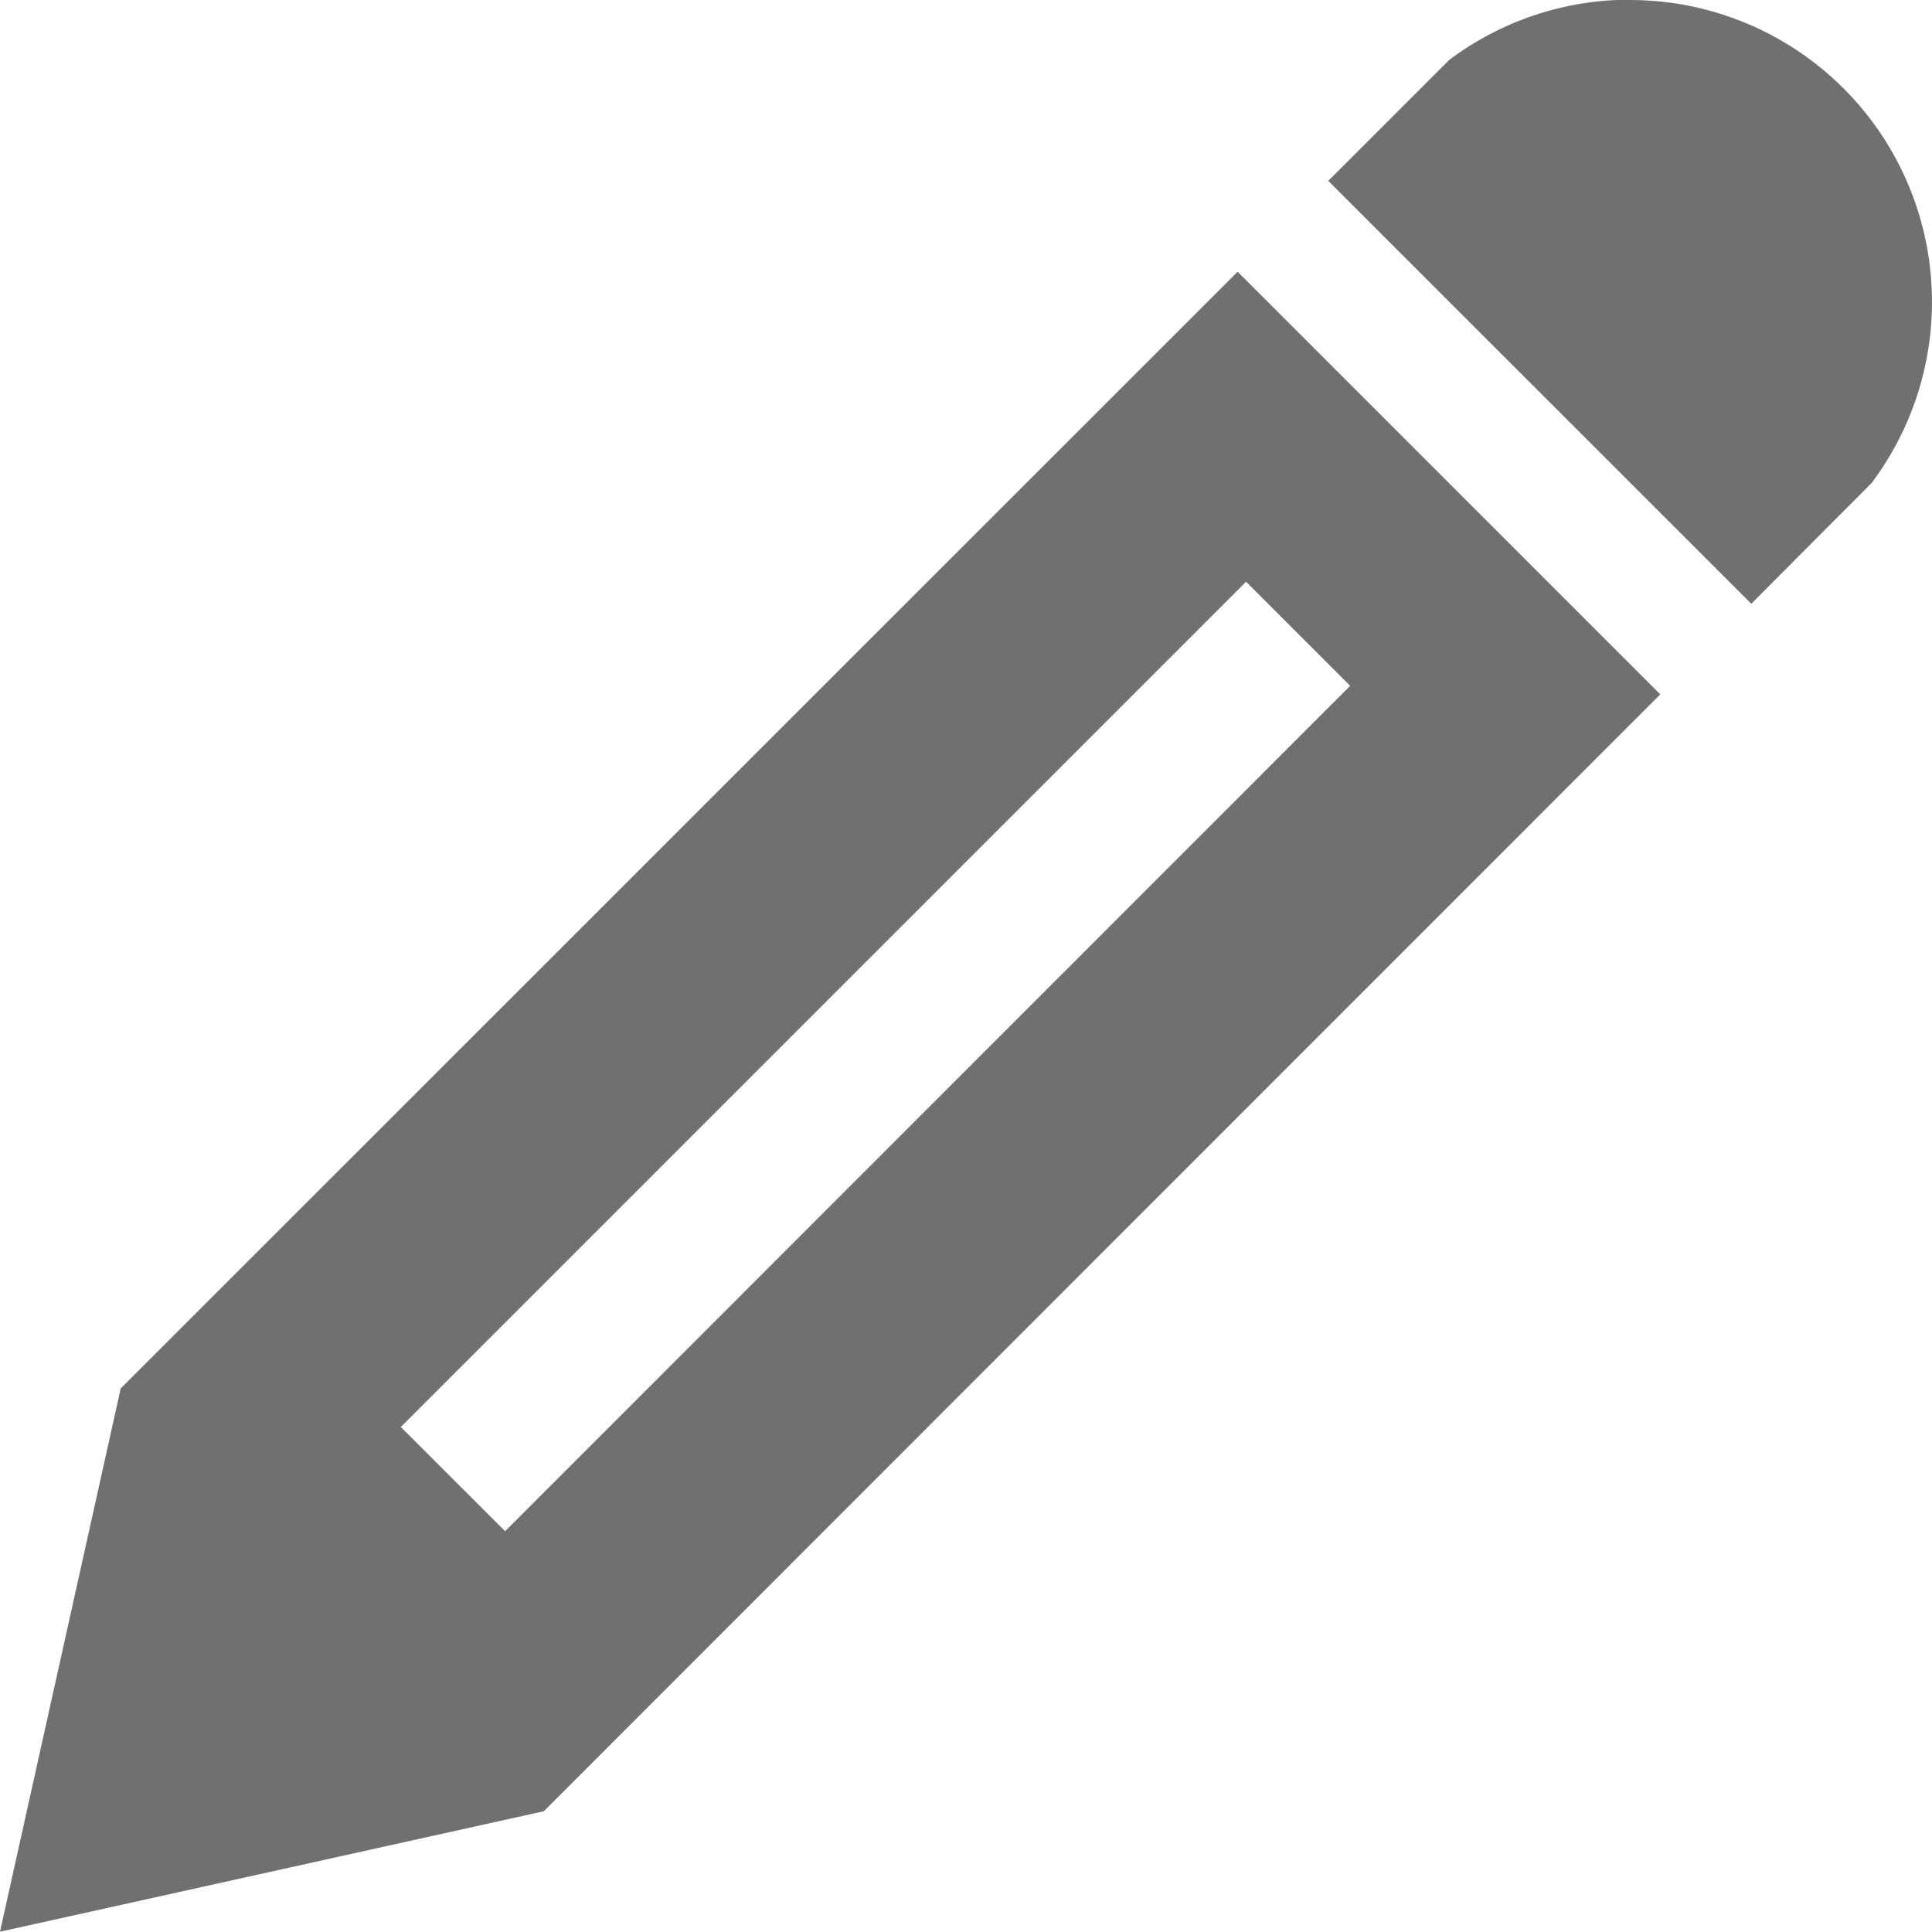
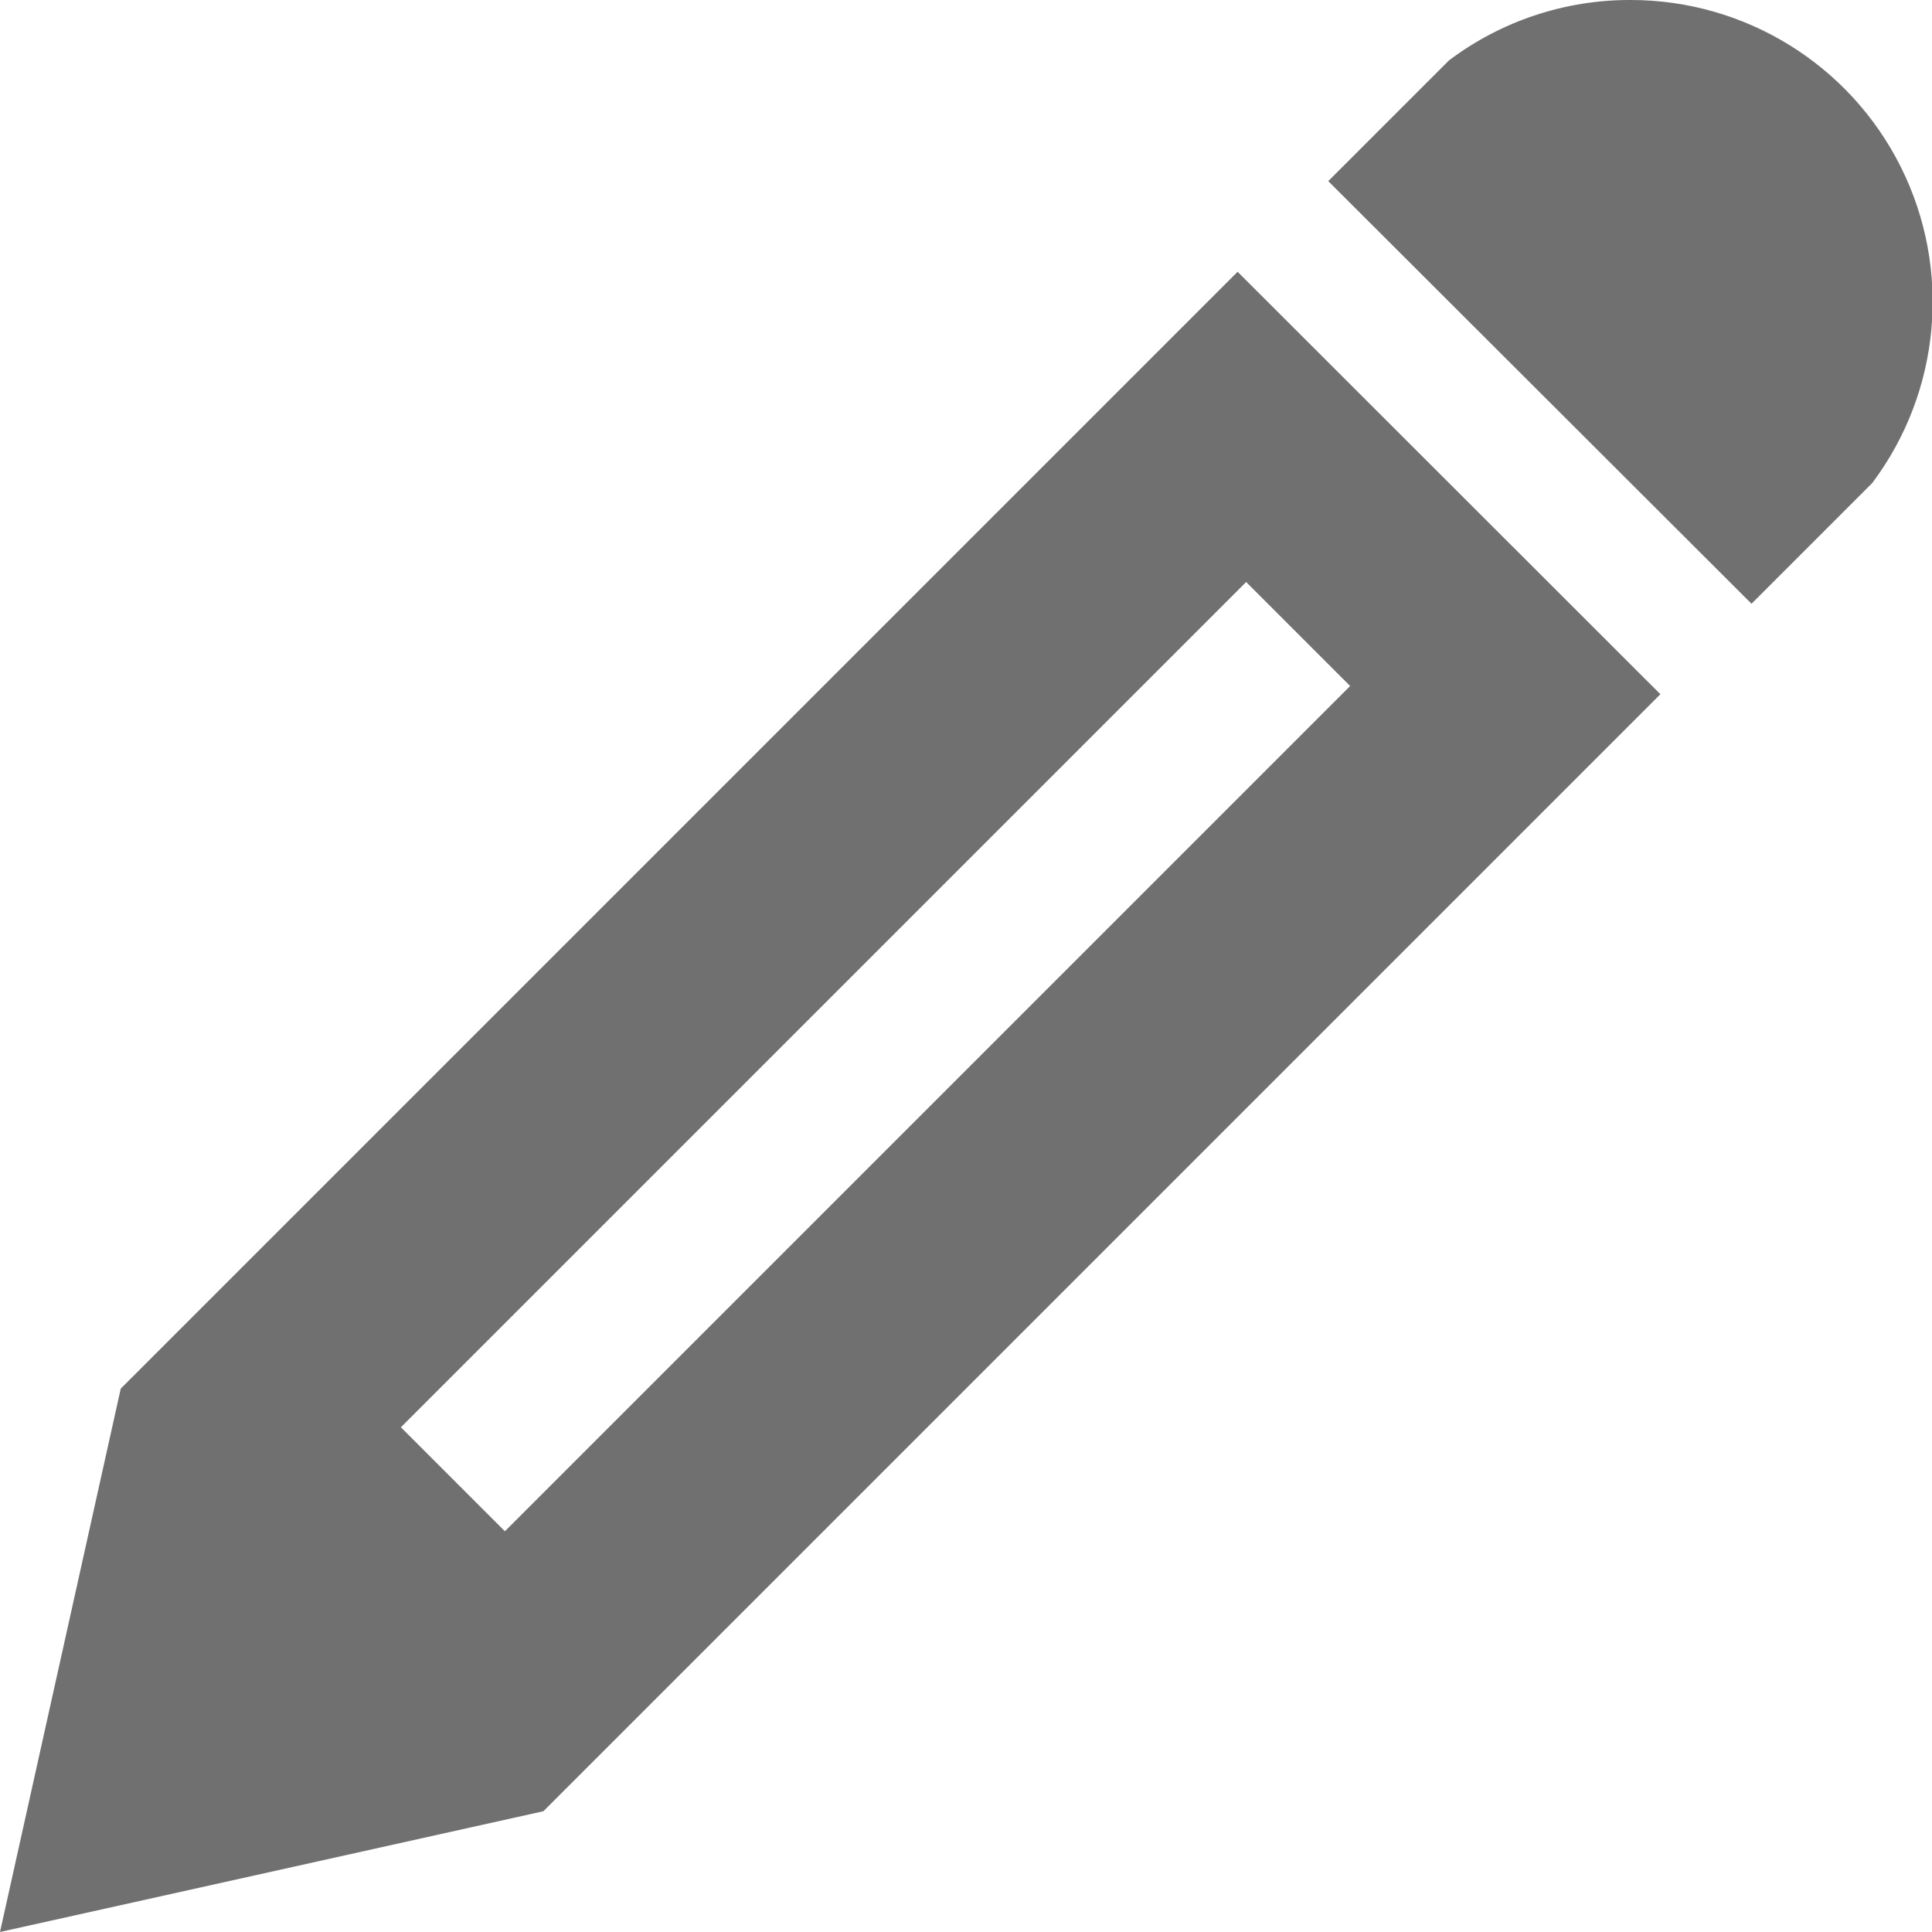
- <svg xmlns="http://www.w3.org/2000/svg" width="20" height="20" viewBox="0 0 20 20">
+ <svg xmlns="http://www.w3.org/2000/svg" id="그룹_74" data-name="그룹 74" width="12" height="12" viewBox="0 0 12 12">
  <defs>
    <style>
      .cls-1 {
        fill: #707070;
      }
    </style>
  </defs>
-   <g id="그룹_74" data-name="그룹 74" transform="translate(-405 -531)">
-     <path id="Icon_metro-pencil" data-name="Icon metro-pencil" class="cls-1" d="M19.446,1.928a3.125,3.125,0,0,1,2.5,5L20.7,8.178,16.321,3.8l1.25-1.25a3.111,3.111,0,0,1,1.875-.625ZM3.821,16.3l-1.25,5.625L8.2,20.678,19.758,9.116,15.383,4.741ZM16.547,9.029,7.8,17.779,6.72,16.7l8.75-8.75,1.077,1.077Z" transform="translate(402.429 529.072)" />
-   </g>
+   <path id="Icon_metro-pencil" data-name="Icon metro-pencil" class="cls-1" d="M12.7,1.928a1.875,1.875,0,0,1,1.5,3l-.75.75L10.821,3.053l.75-.75A1.866,1.866,0,0,1,12.7,1.928ZM3.321,10.553l-.75,3.375,3.375-.75,6.938-6.938L10.258,3.616Zm7.636-4.364-5.25,5.25-.646-.646,5.25-5.25.646.646Z" transform="translate(-2.571 -1.928)" />
</svg>
